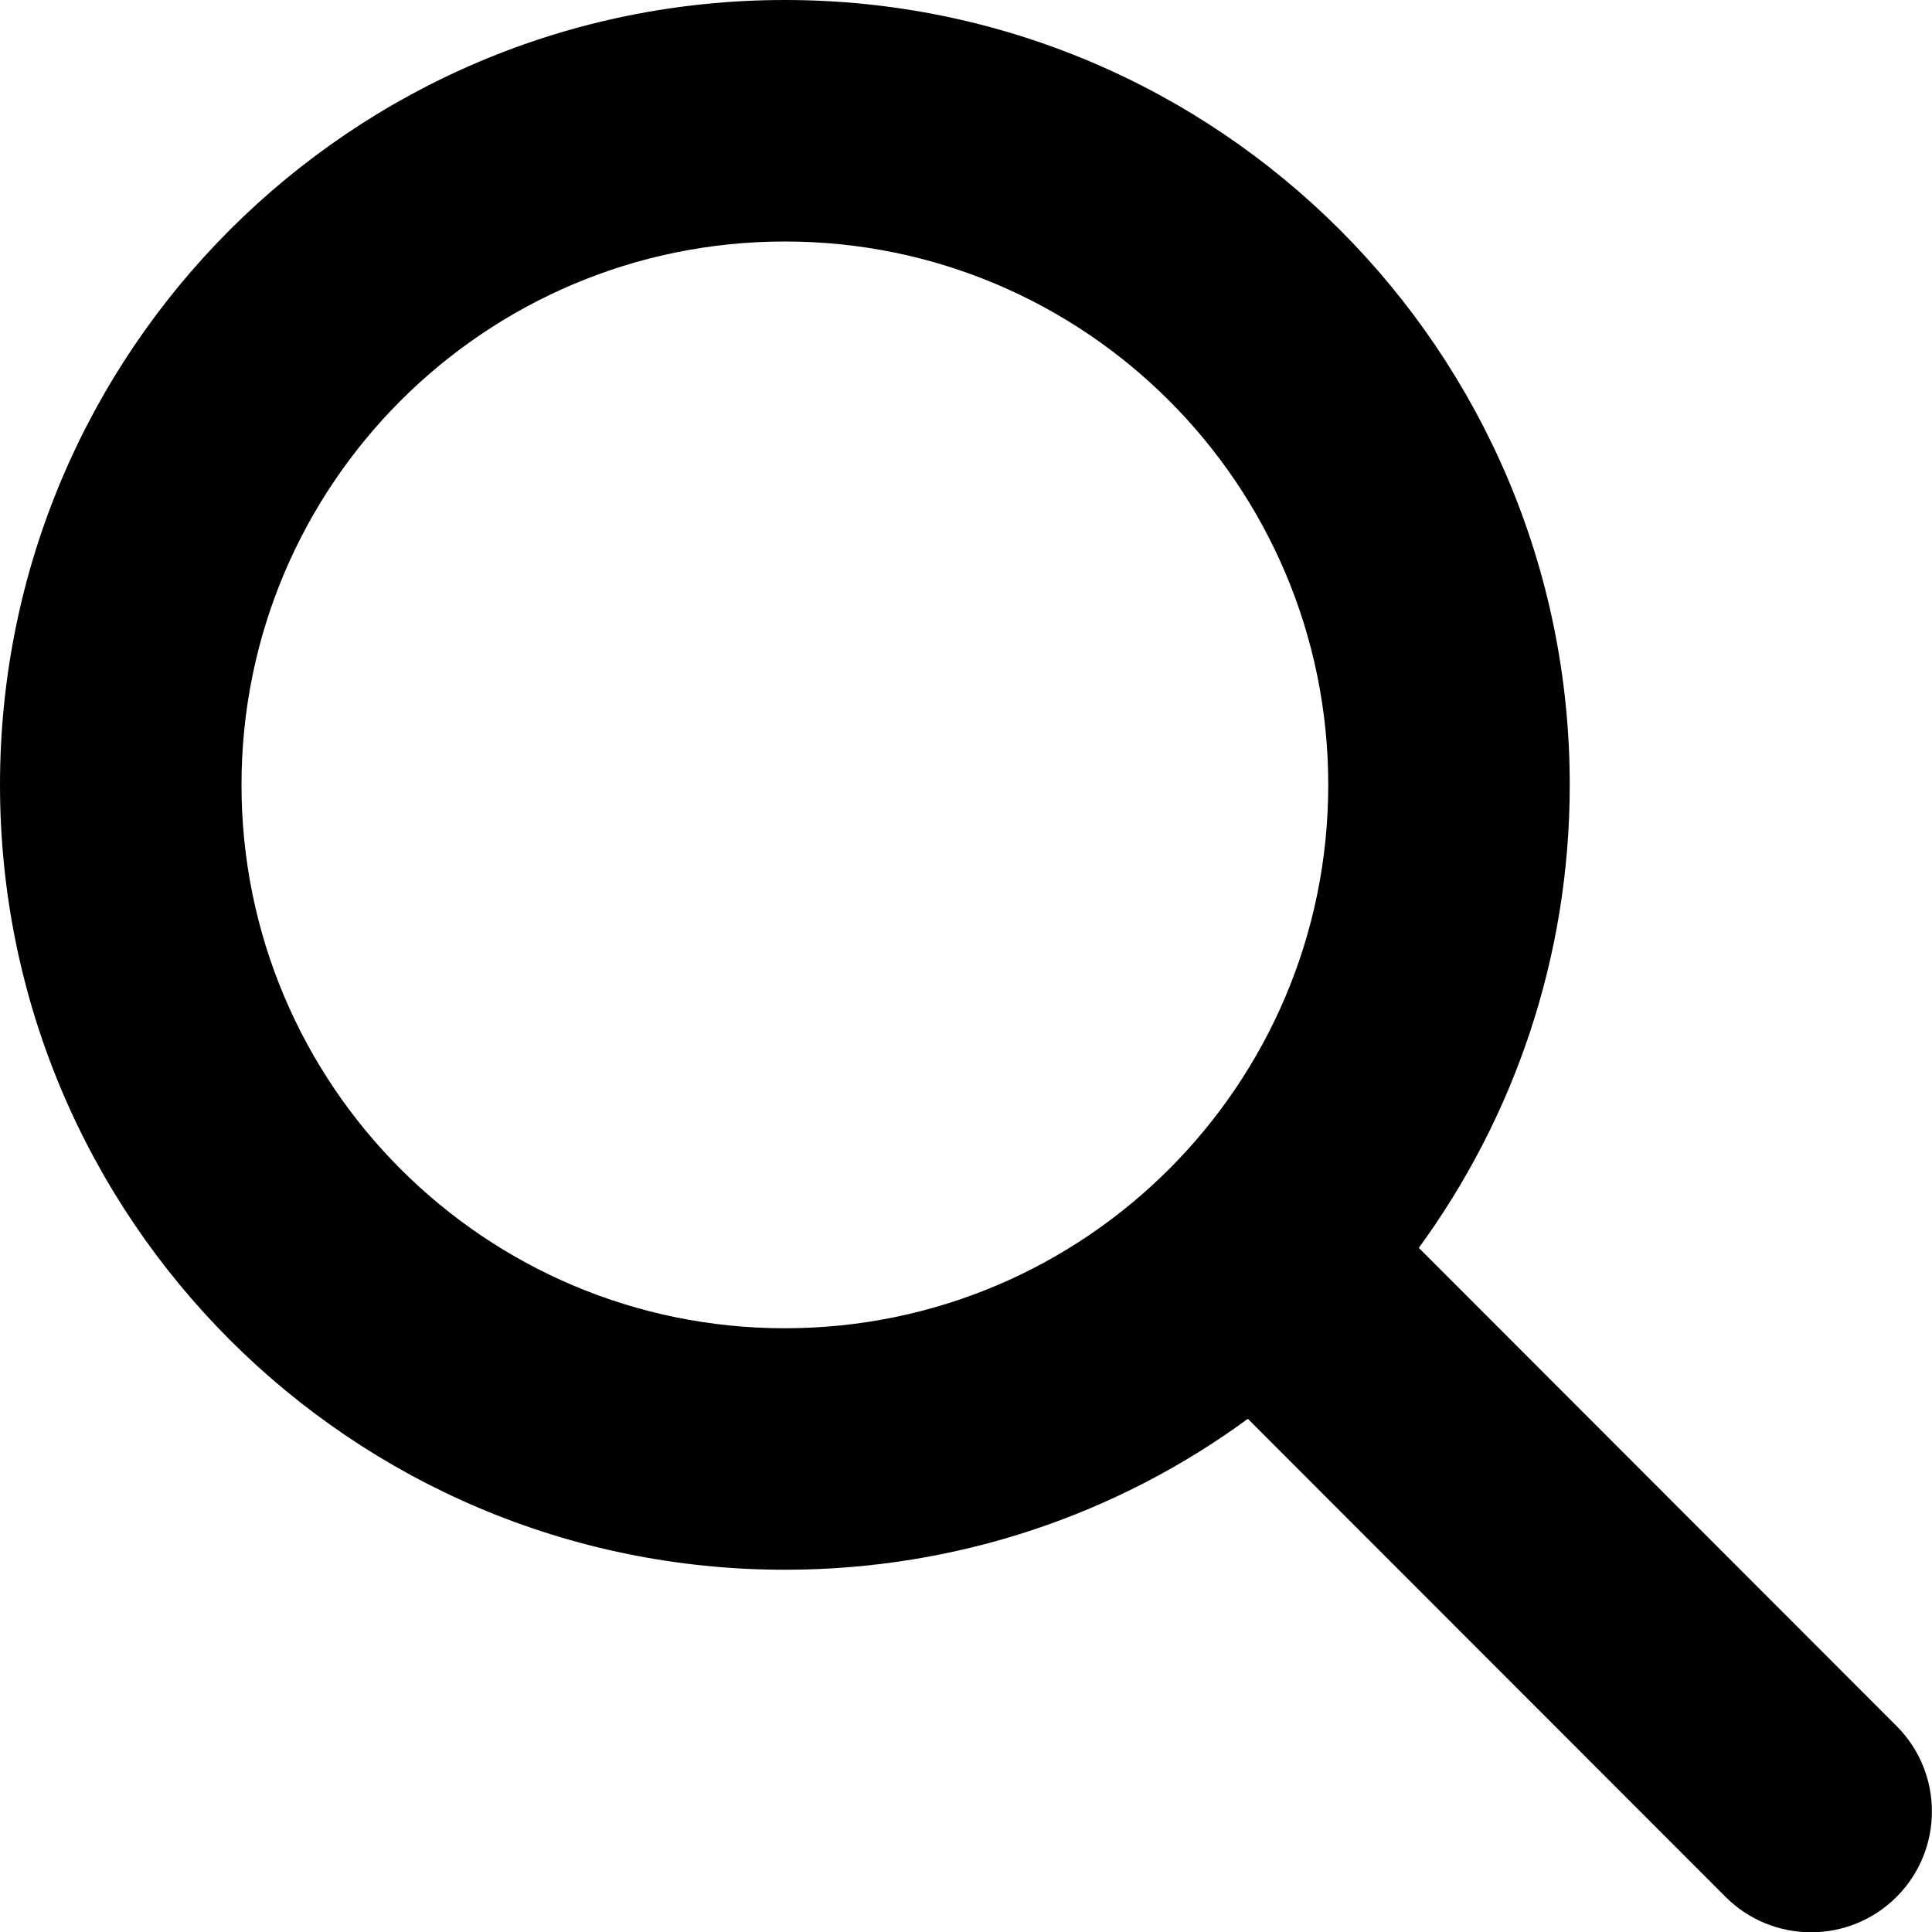
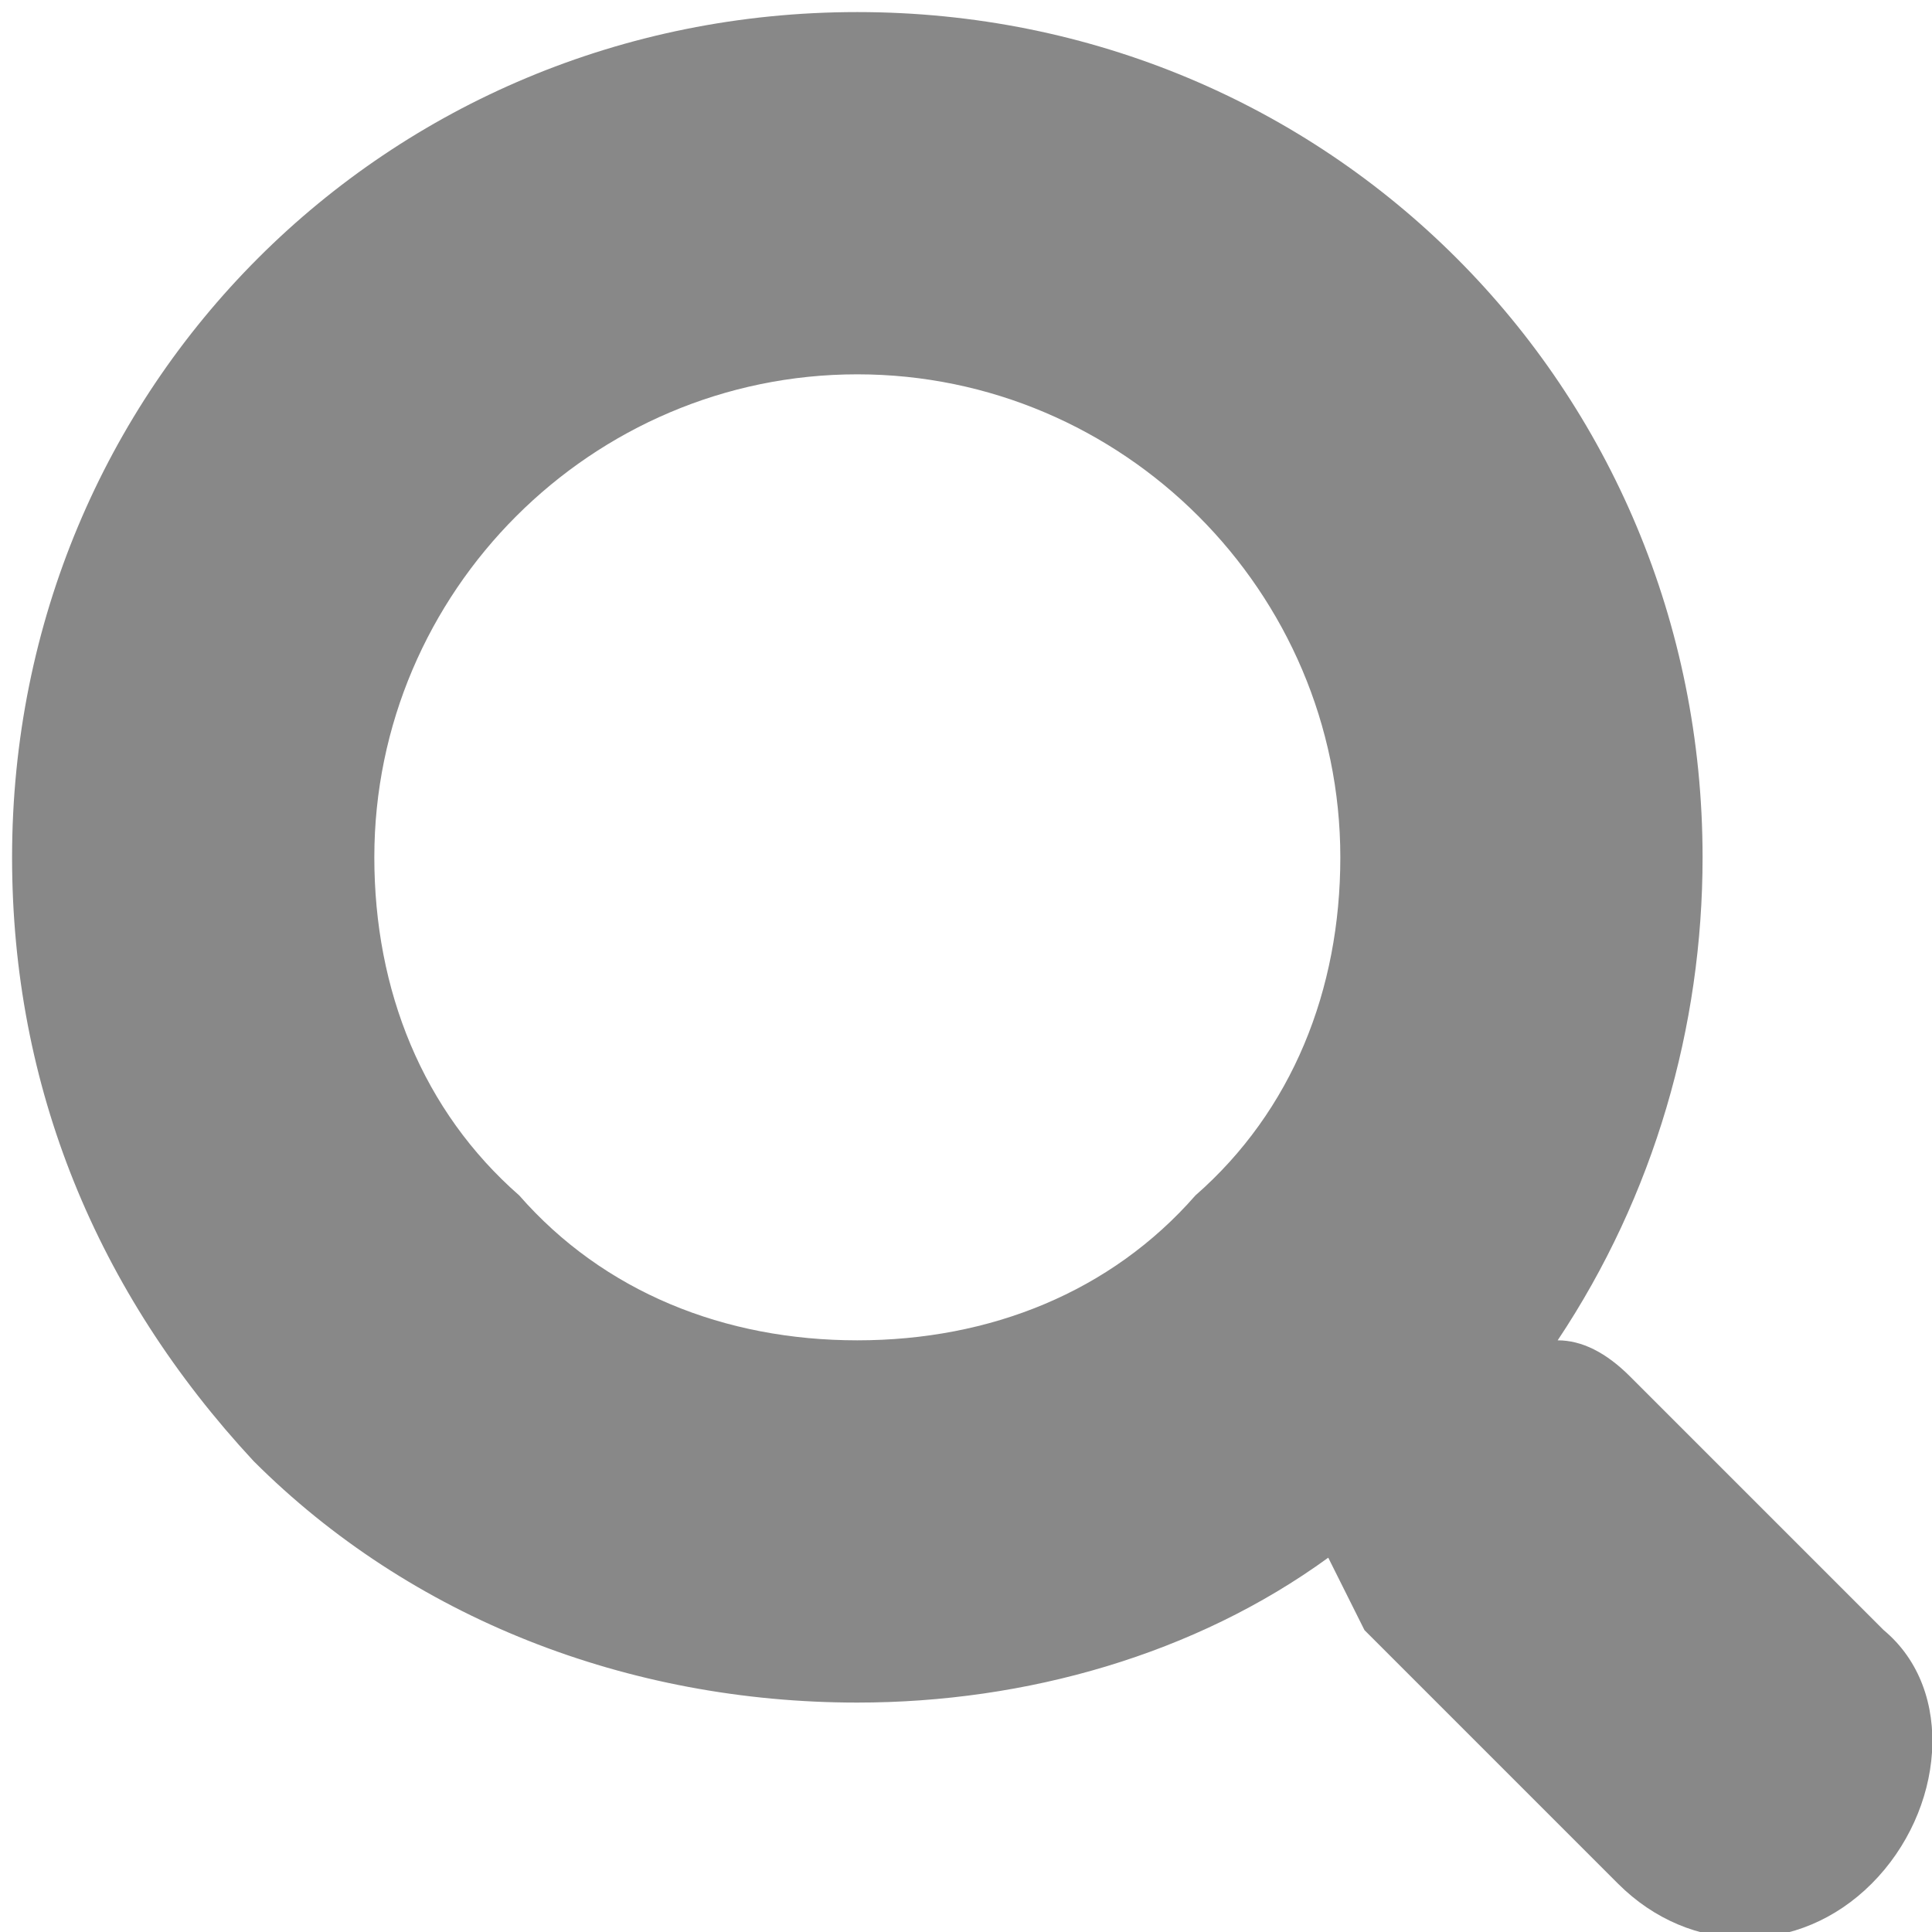
- <svg xmlns="http://www.w3.org/2000/svg" viewBox="0 0 512 512" preserveAspectRatio="xMinYMid meet">
-   <path d="M416 208c0 45.9-14.9 88.3-40 122.7L502.6 457.4c12.5 12.5 12.5 32.8 0 45.3s-32.8 12.5-45.3 0L330.7 376c-34.4 25.2-76.8 40-122.7 40C93.1 416 0 322.9 0 208S93.1 0 208 0S416 93.1 416 208zM208 352a144 144 0 1 0 0-288 144 144 0 1 0 0 288z" />
+ <svg xmlns="http://www.w3.org/2000/svg" width="16" height="16" viewBox="-0.1 -0.1 16 16" preserveAspectRatio="xMinYMid meet" overflow="visible">
+   <path d="M15.5 13.4l-2.1-2.1c-.2-.2-.4-.3-.6-.3.8-1.2 1.2-2.6 1.2-4 0-3.9-3.1-7-7-7S0 3.1 0 7c0 1.9.7 3.6 2 5 1.3 1.3 3.1 2 5 2 1.4 0 2.8-.4 3.9-1.2l.3.6 2.1 2.1c.6.6 1.5.6 2.1 0s.7-1.6.1-2.1zM7 11v1.5V11c-1.1 0-2.1-.4-2.8-1.2C3.4 9.1 3 8.1 3 7c0-2.2 1.8-4 4-4s4 1.8 4 4c0 1.1-.4 2.1-1.2 2.8-.7.8-1.7 1.2-2.8 1.2z" fill="#888" />
</svg>
